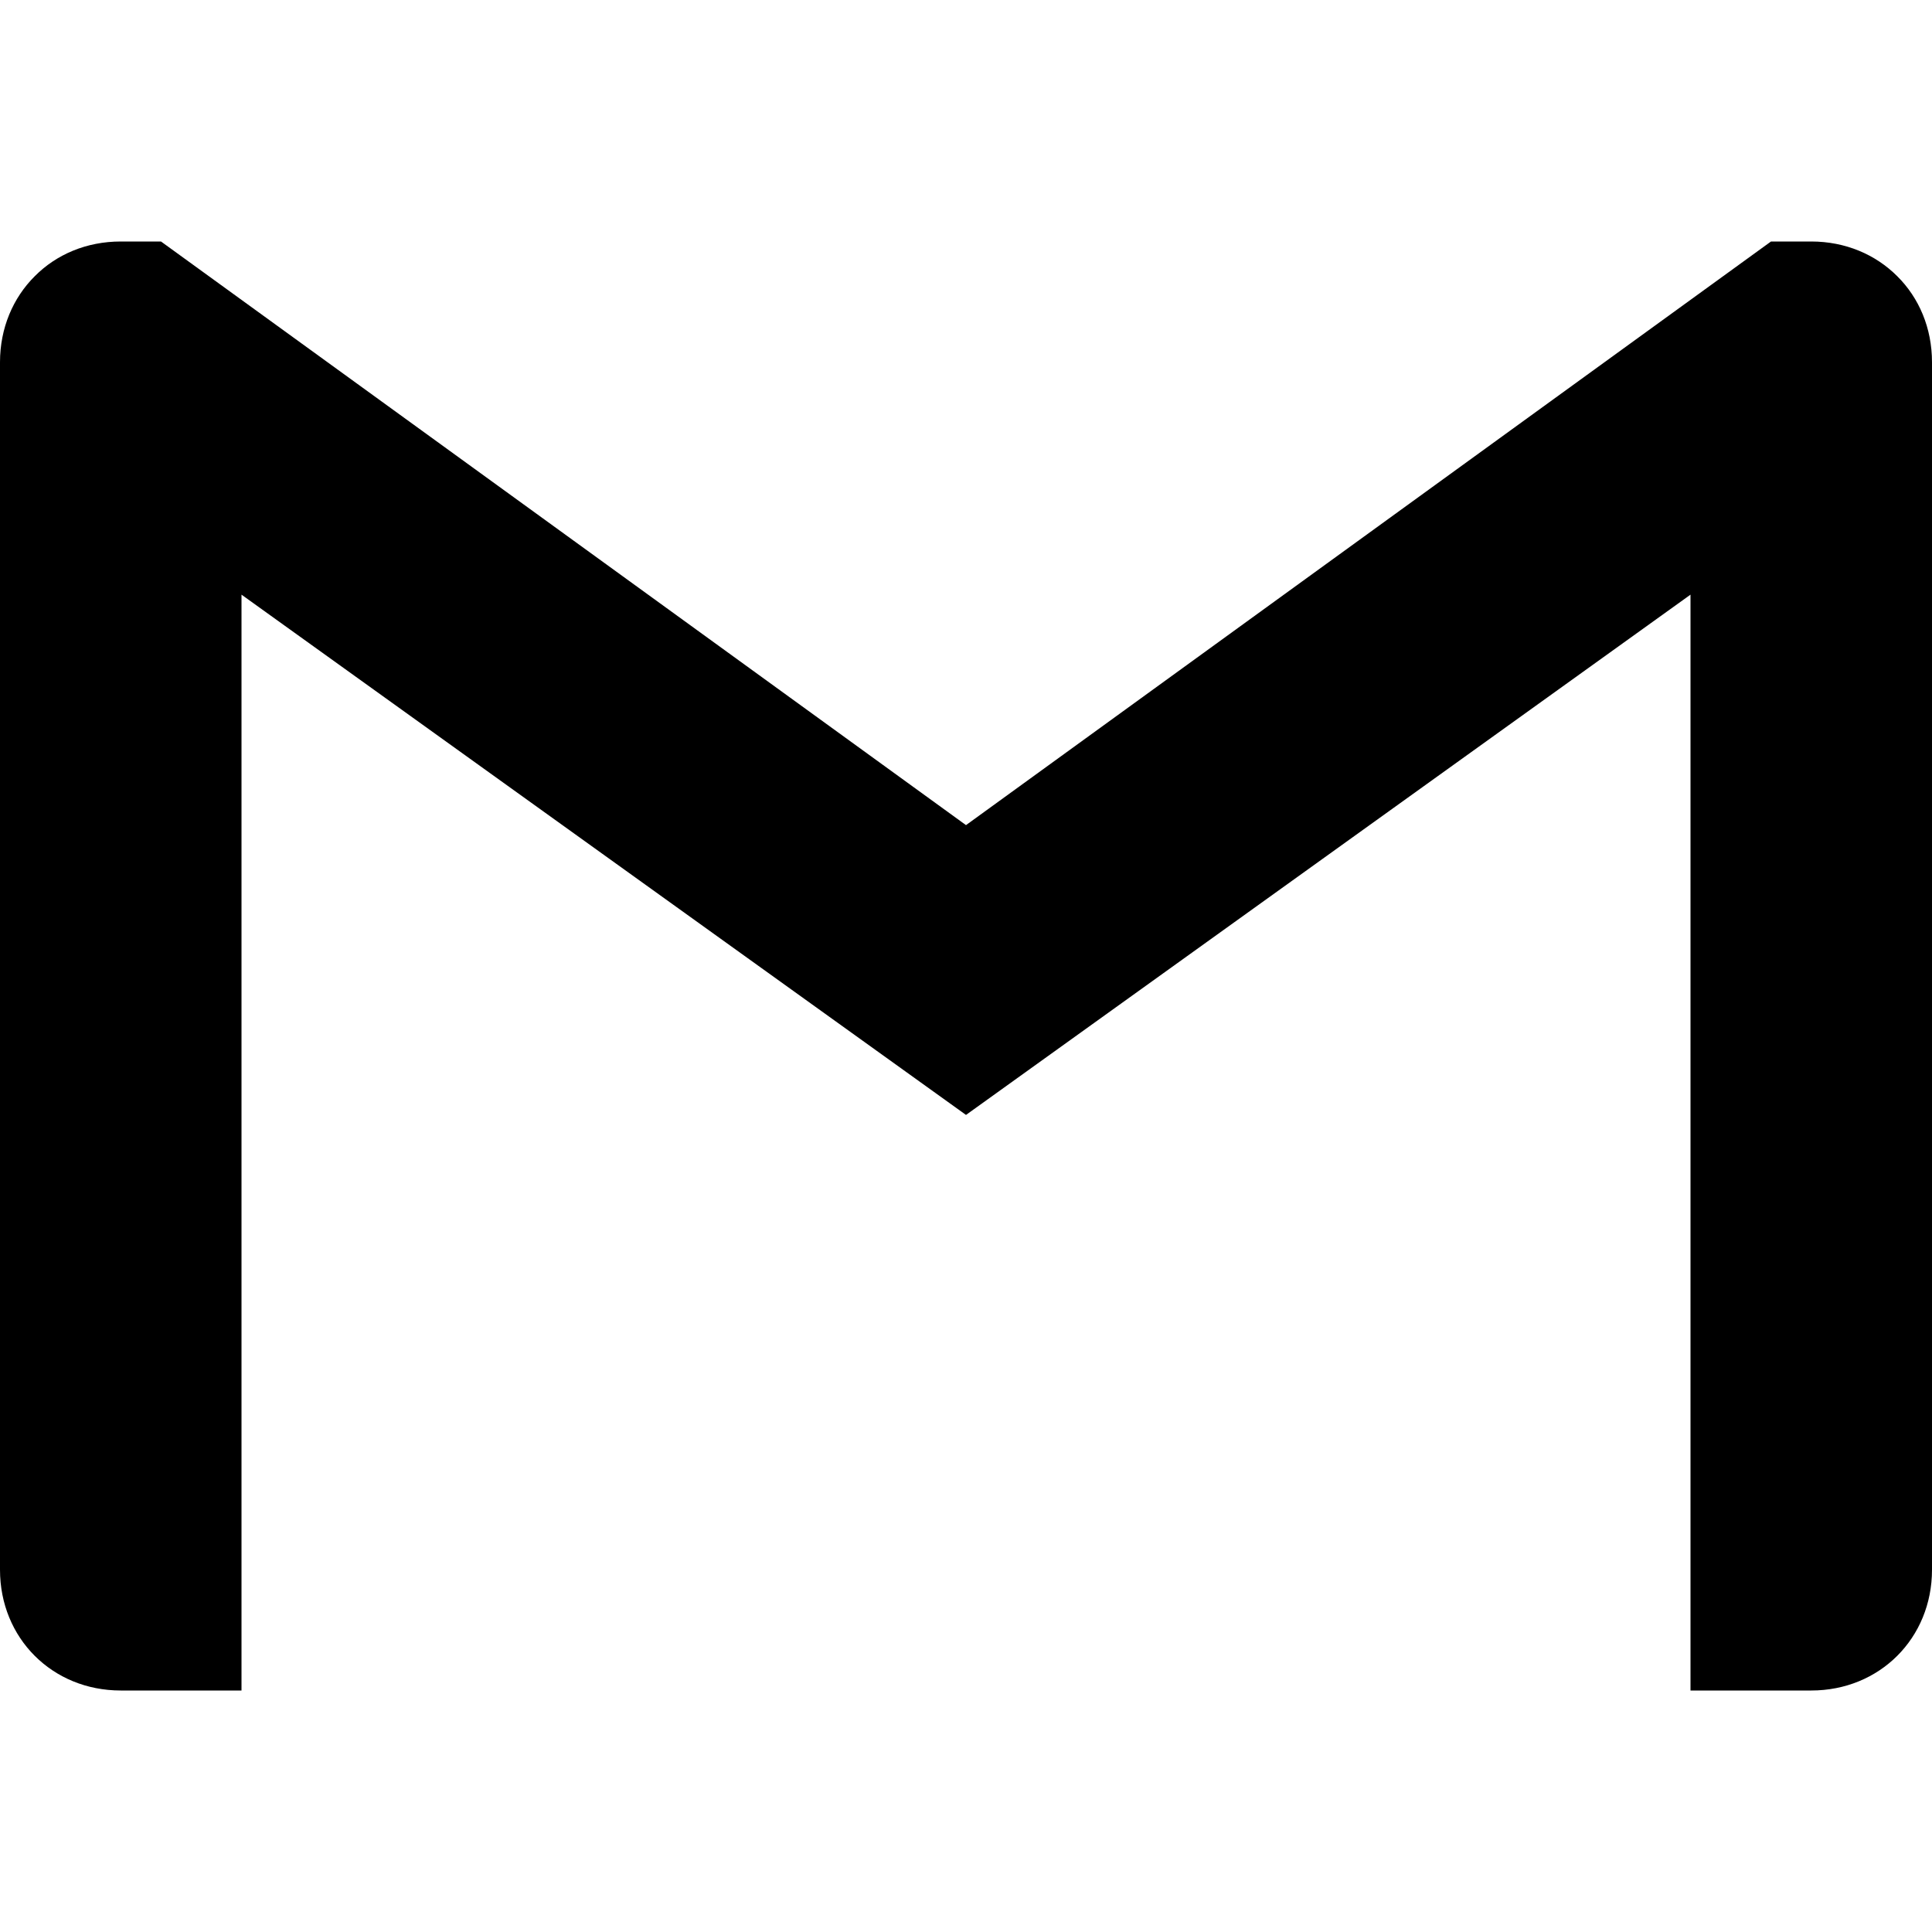
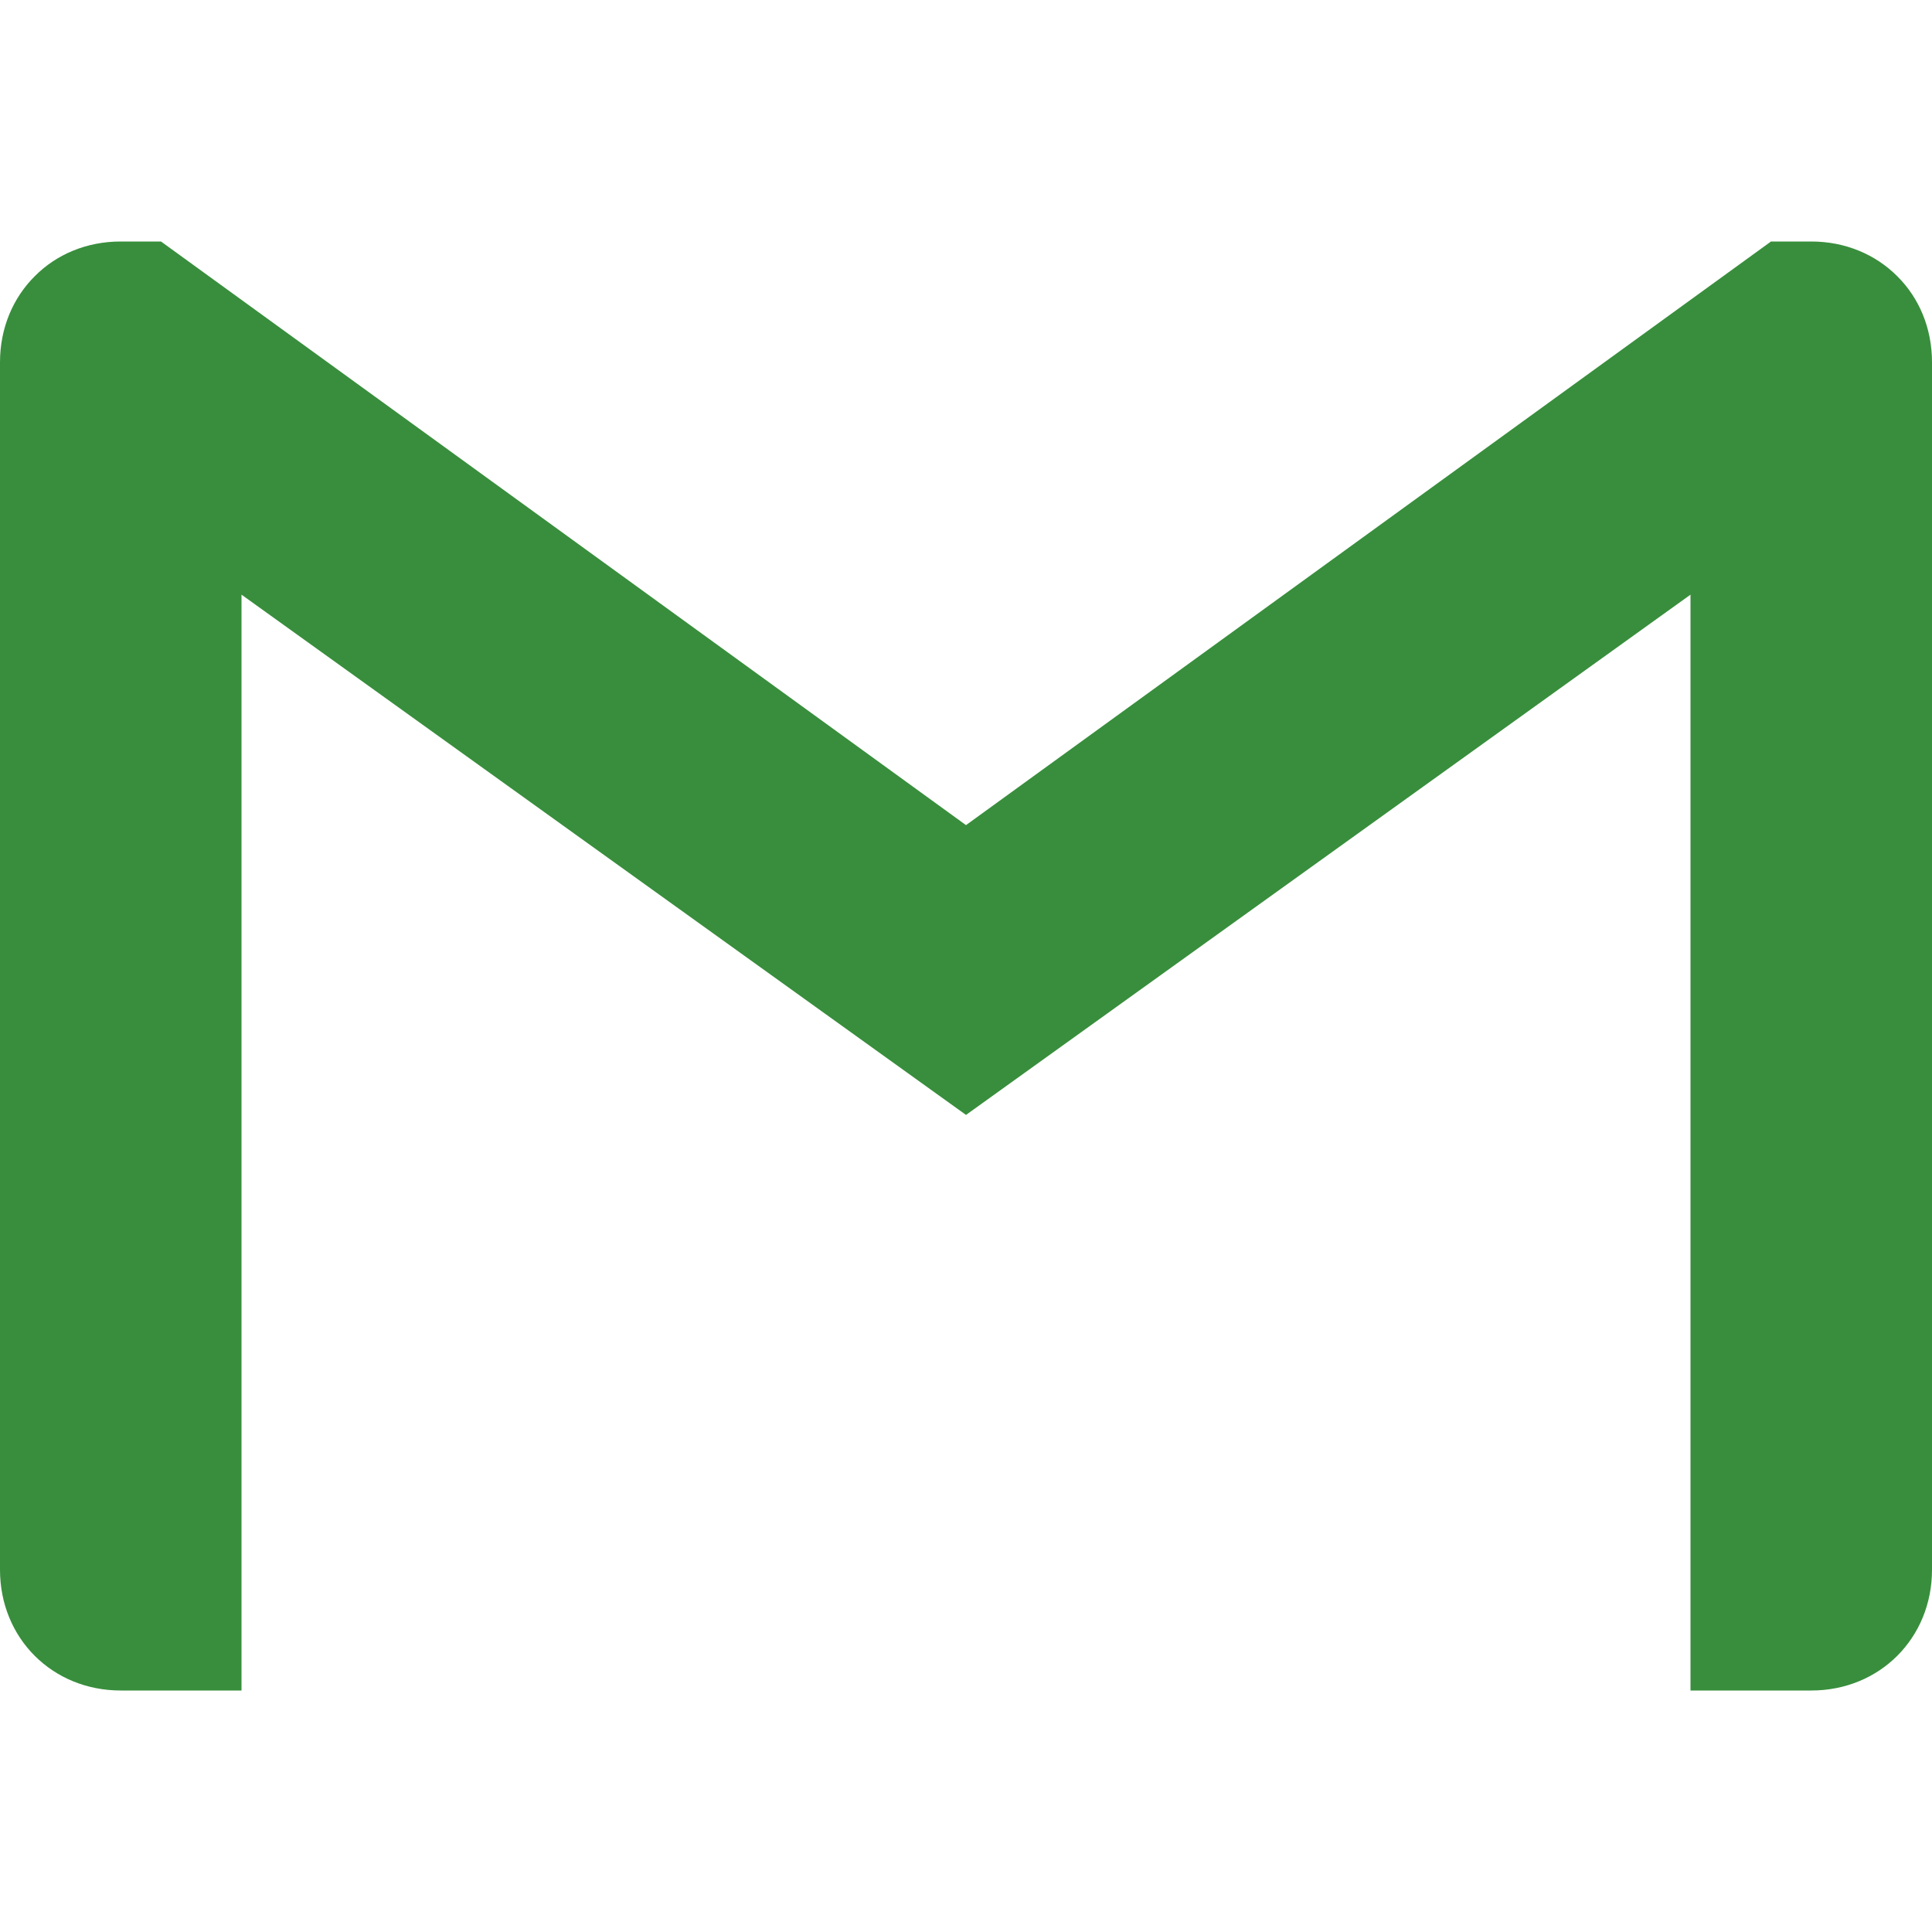
- <svg xmlns="http://www.w3.org/2000/svg" aria-labelledby="simpleicons-gmail-icon" role="img" viewBox="0 0 24 24">
-   <path d="M24 4.5v15c0 .85-.65 1.5-1.5 1.5H21V7.387l-9 6.463-9-6.463V21H1.5C.649 21 0 20.35 0 19.5v-15c0-.425.162-.8.431-1.068C.7 3.16 1.076 3 1.5 3H2l10 7.25L22 3h.5c.425 0 .8.162 1.069.432.27.268.431.643.431 1.068z" />
+ <svg xmlns="http://www.w3.org/2000/svg" style="isolation:isolate" viewBox="0 0 24 24" width="24" height="24">
+   <path d=" M 24 4.5 L 24 19.5 C 24 20.35 23.35 21 22.5 21 L 21 21 L 21 7.387 L 12 13.85 L 3 7.387 L 3 21 L 1.5 21 C 0.649 21 0 20.35 0 19.5 L 0 4.5 C 0 4.075 0.162 3.7 0.431 3.432 C 0.7 3.16 1.076 3 1.5 3 L 2 3 L 12 10.25 L 22 3 L 22.5 3 C 22.925 3 23.3 3.162 23.569 3.432 C 23.839 3.7 24 4.075 24 4.5 Z " fill="rgb(56,142,60)" />
</svg>
